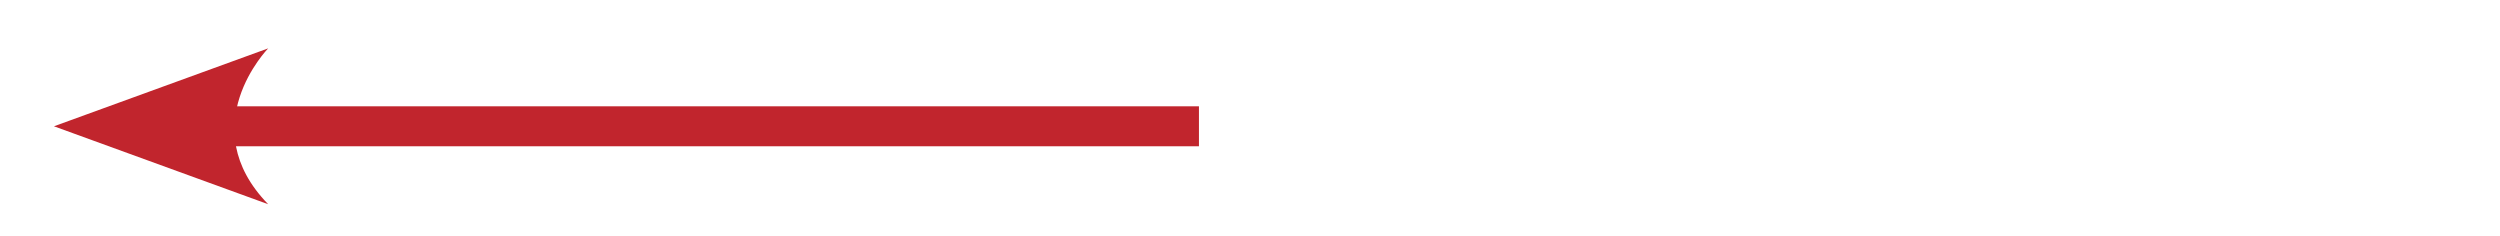
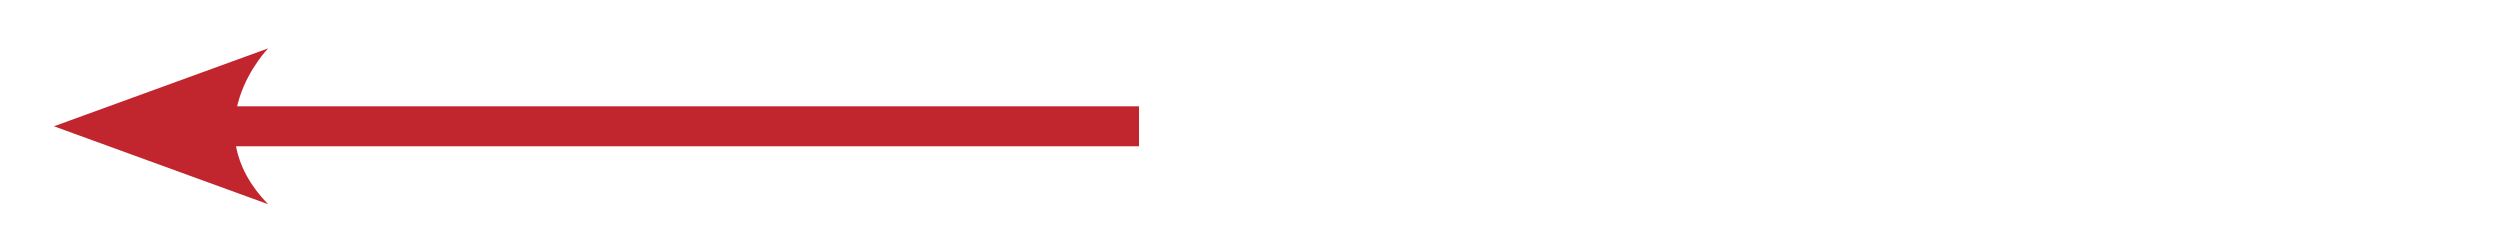
<svg xmlns="http://www.w3.org/2000/svg" xmlns:xlink="http://www.w3.org/1999/xlink" version="1.1" id="Layer_1" x="0px" y="0px" viewBox="0 0 125.11 11.81" style="enable-background:new 0 0 125.11 11.81;" xml:space="preserve">
  <style type="text/css">
	.st0{clip-path:url(#SVGID_2_);fill:none;stroke:#C1252D;stroke-width:2;}
	.st1{clip-path:url(#SVGID_2_);fill:#C1252D;}
</style>
  <g>
    <defs>
      <rect id="SVGID_1_" x="2.7" y="2.42" width="120" height="7.8" />
    </defs>
    <clipPath id="SVGID_2_">
      <use xlink:href="#SVGID_1_" style="overflow:visible;" />
    </clipPath>
-     <line class="st0" x1="9.62" y1="6.32" x2="60" y2="6.32" />
+     <line class="st0" x1="9.62" y1="6.32" x2="57" y2="6.32" />
    <path class="st1" d="M2.7,6.32l10.72-3.9c0,0-3.8,3.9,0,7.8L2.7,6.32" />
  </g>
</svg>
